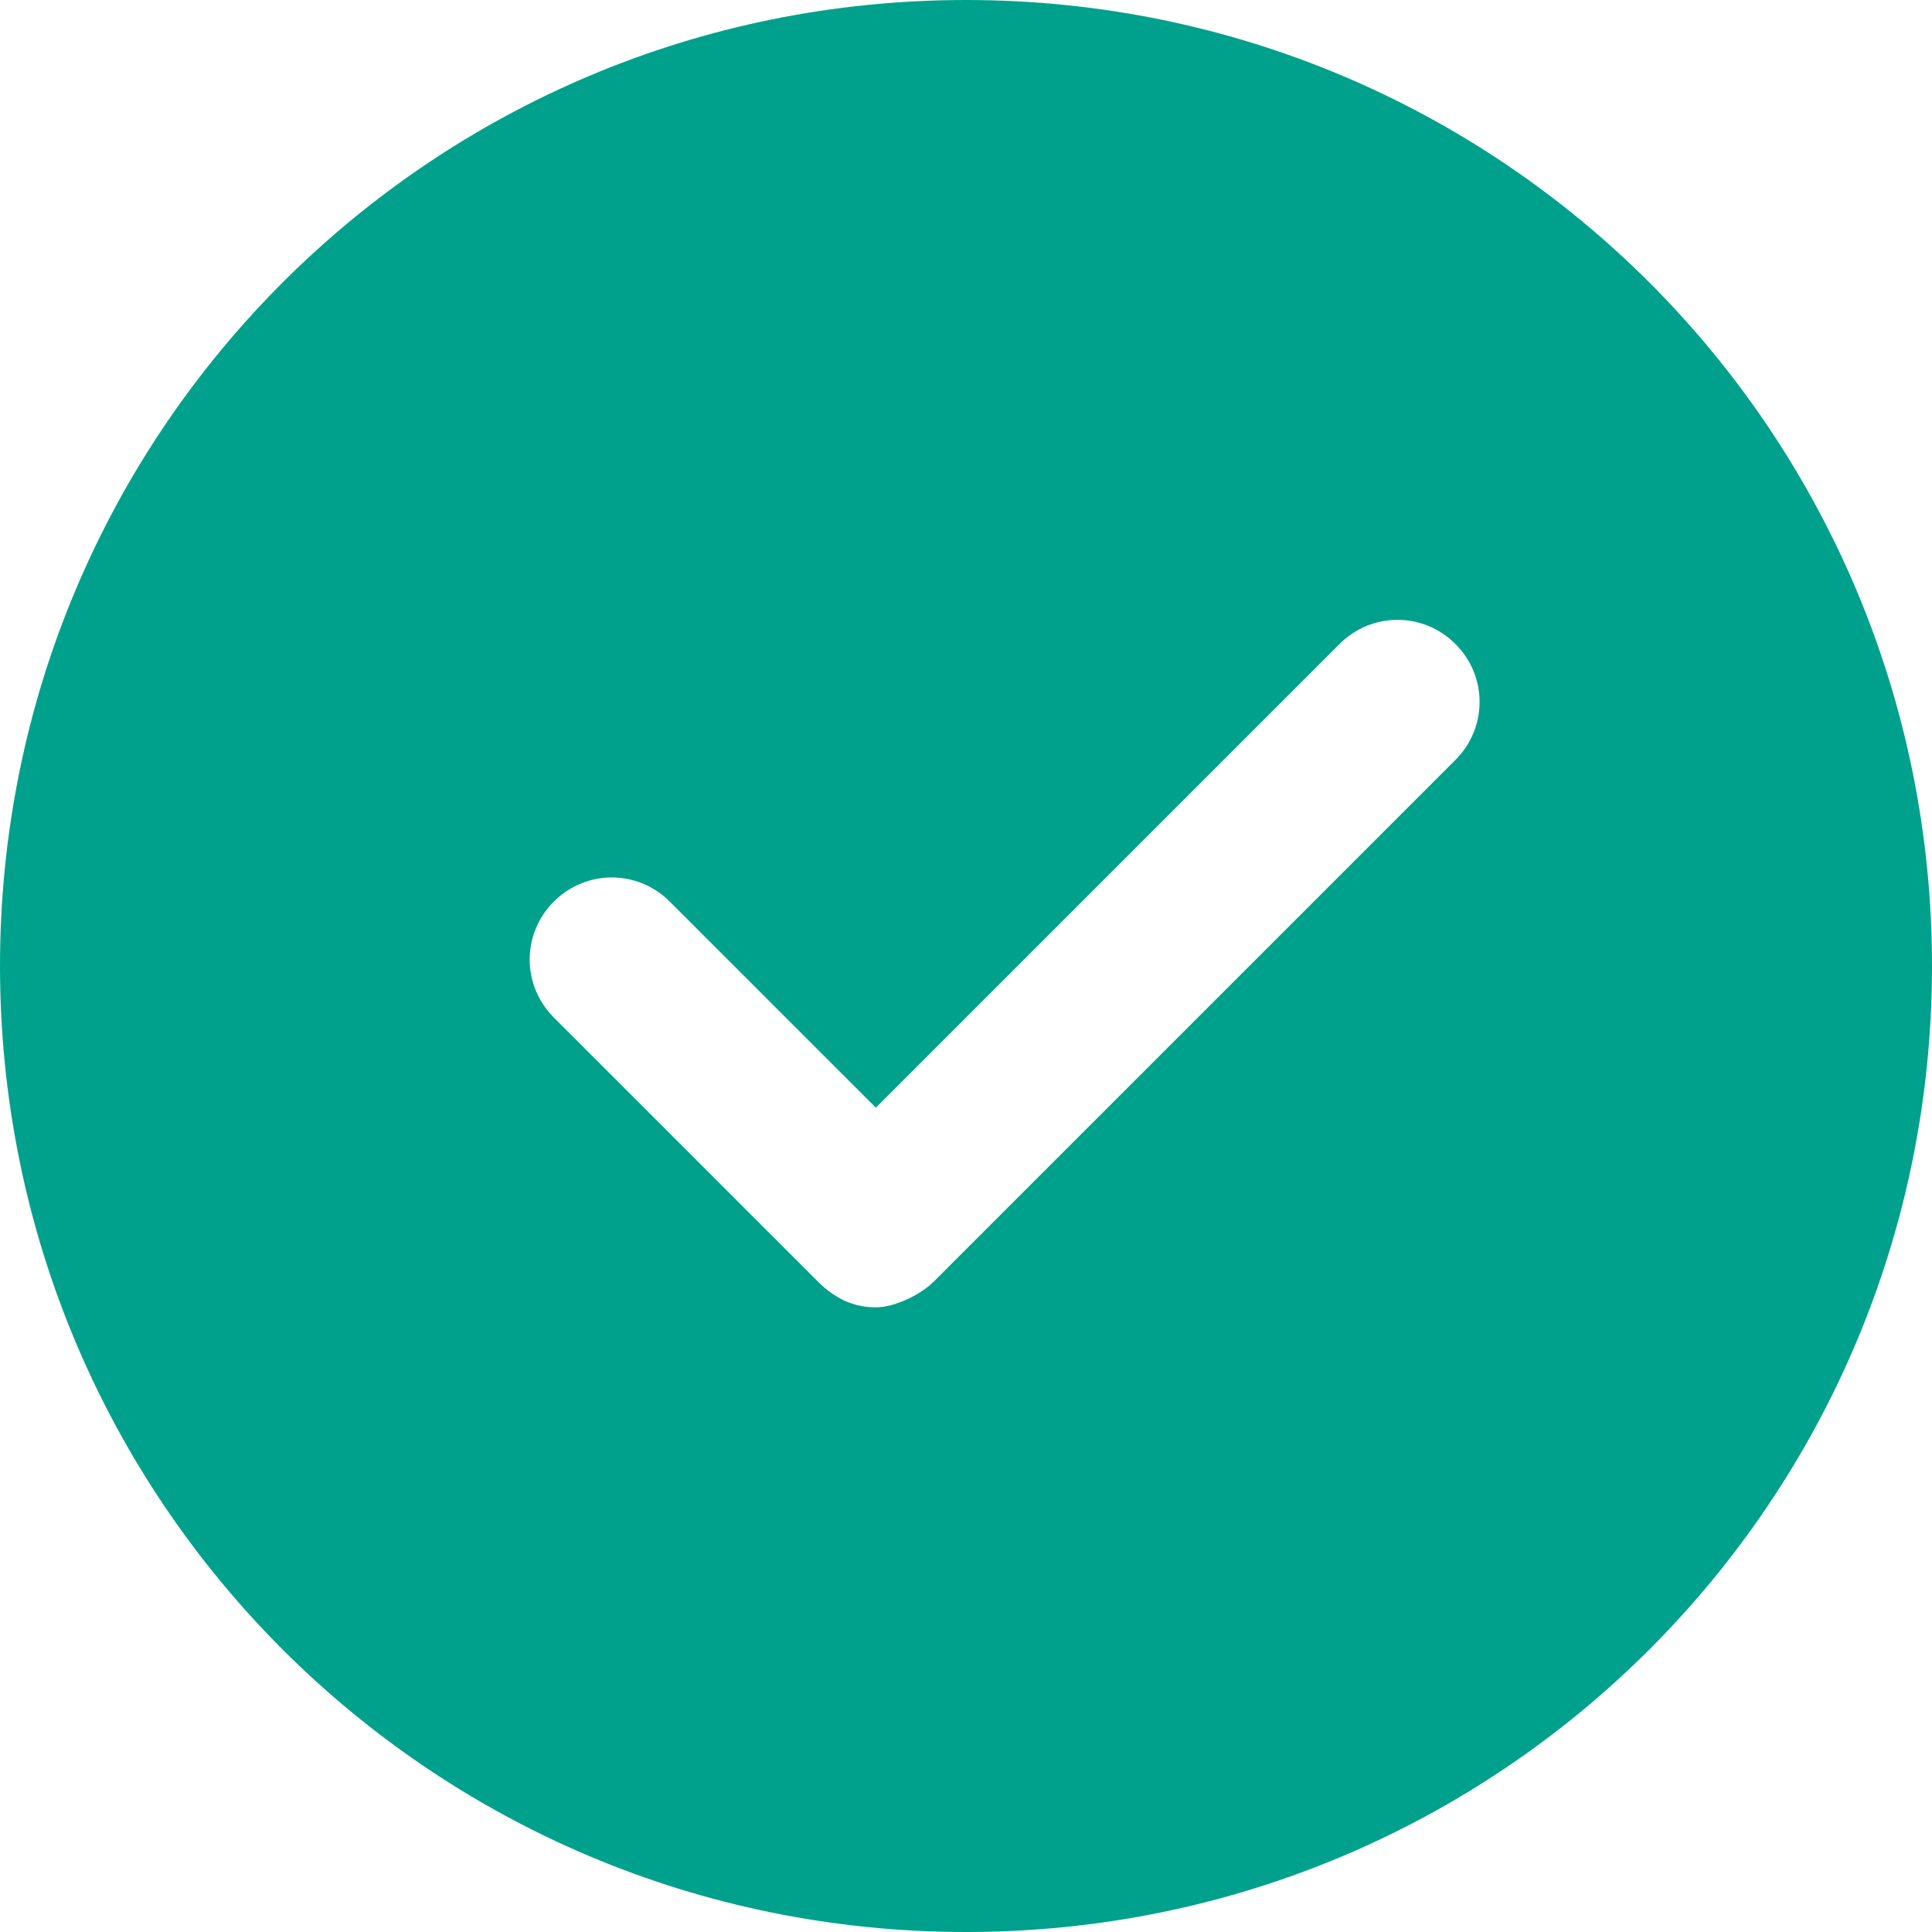
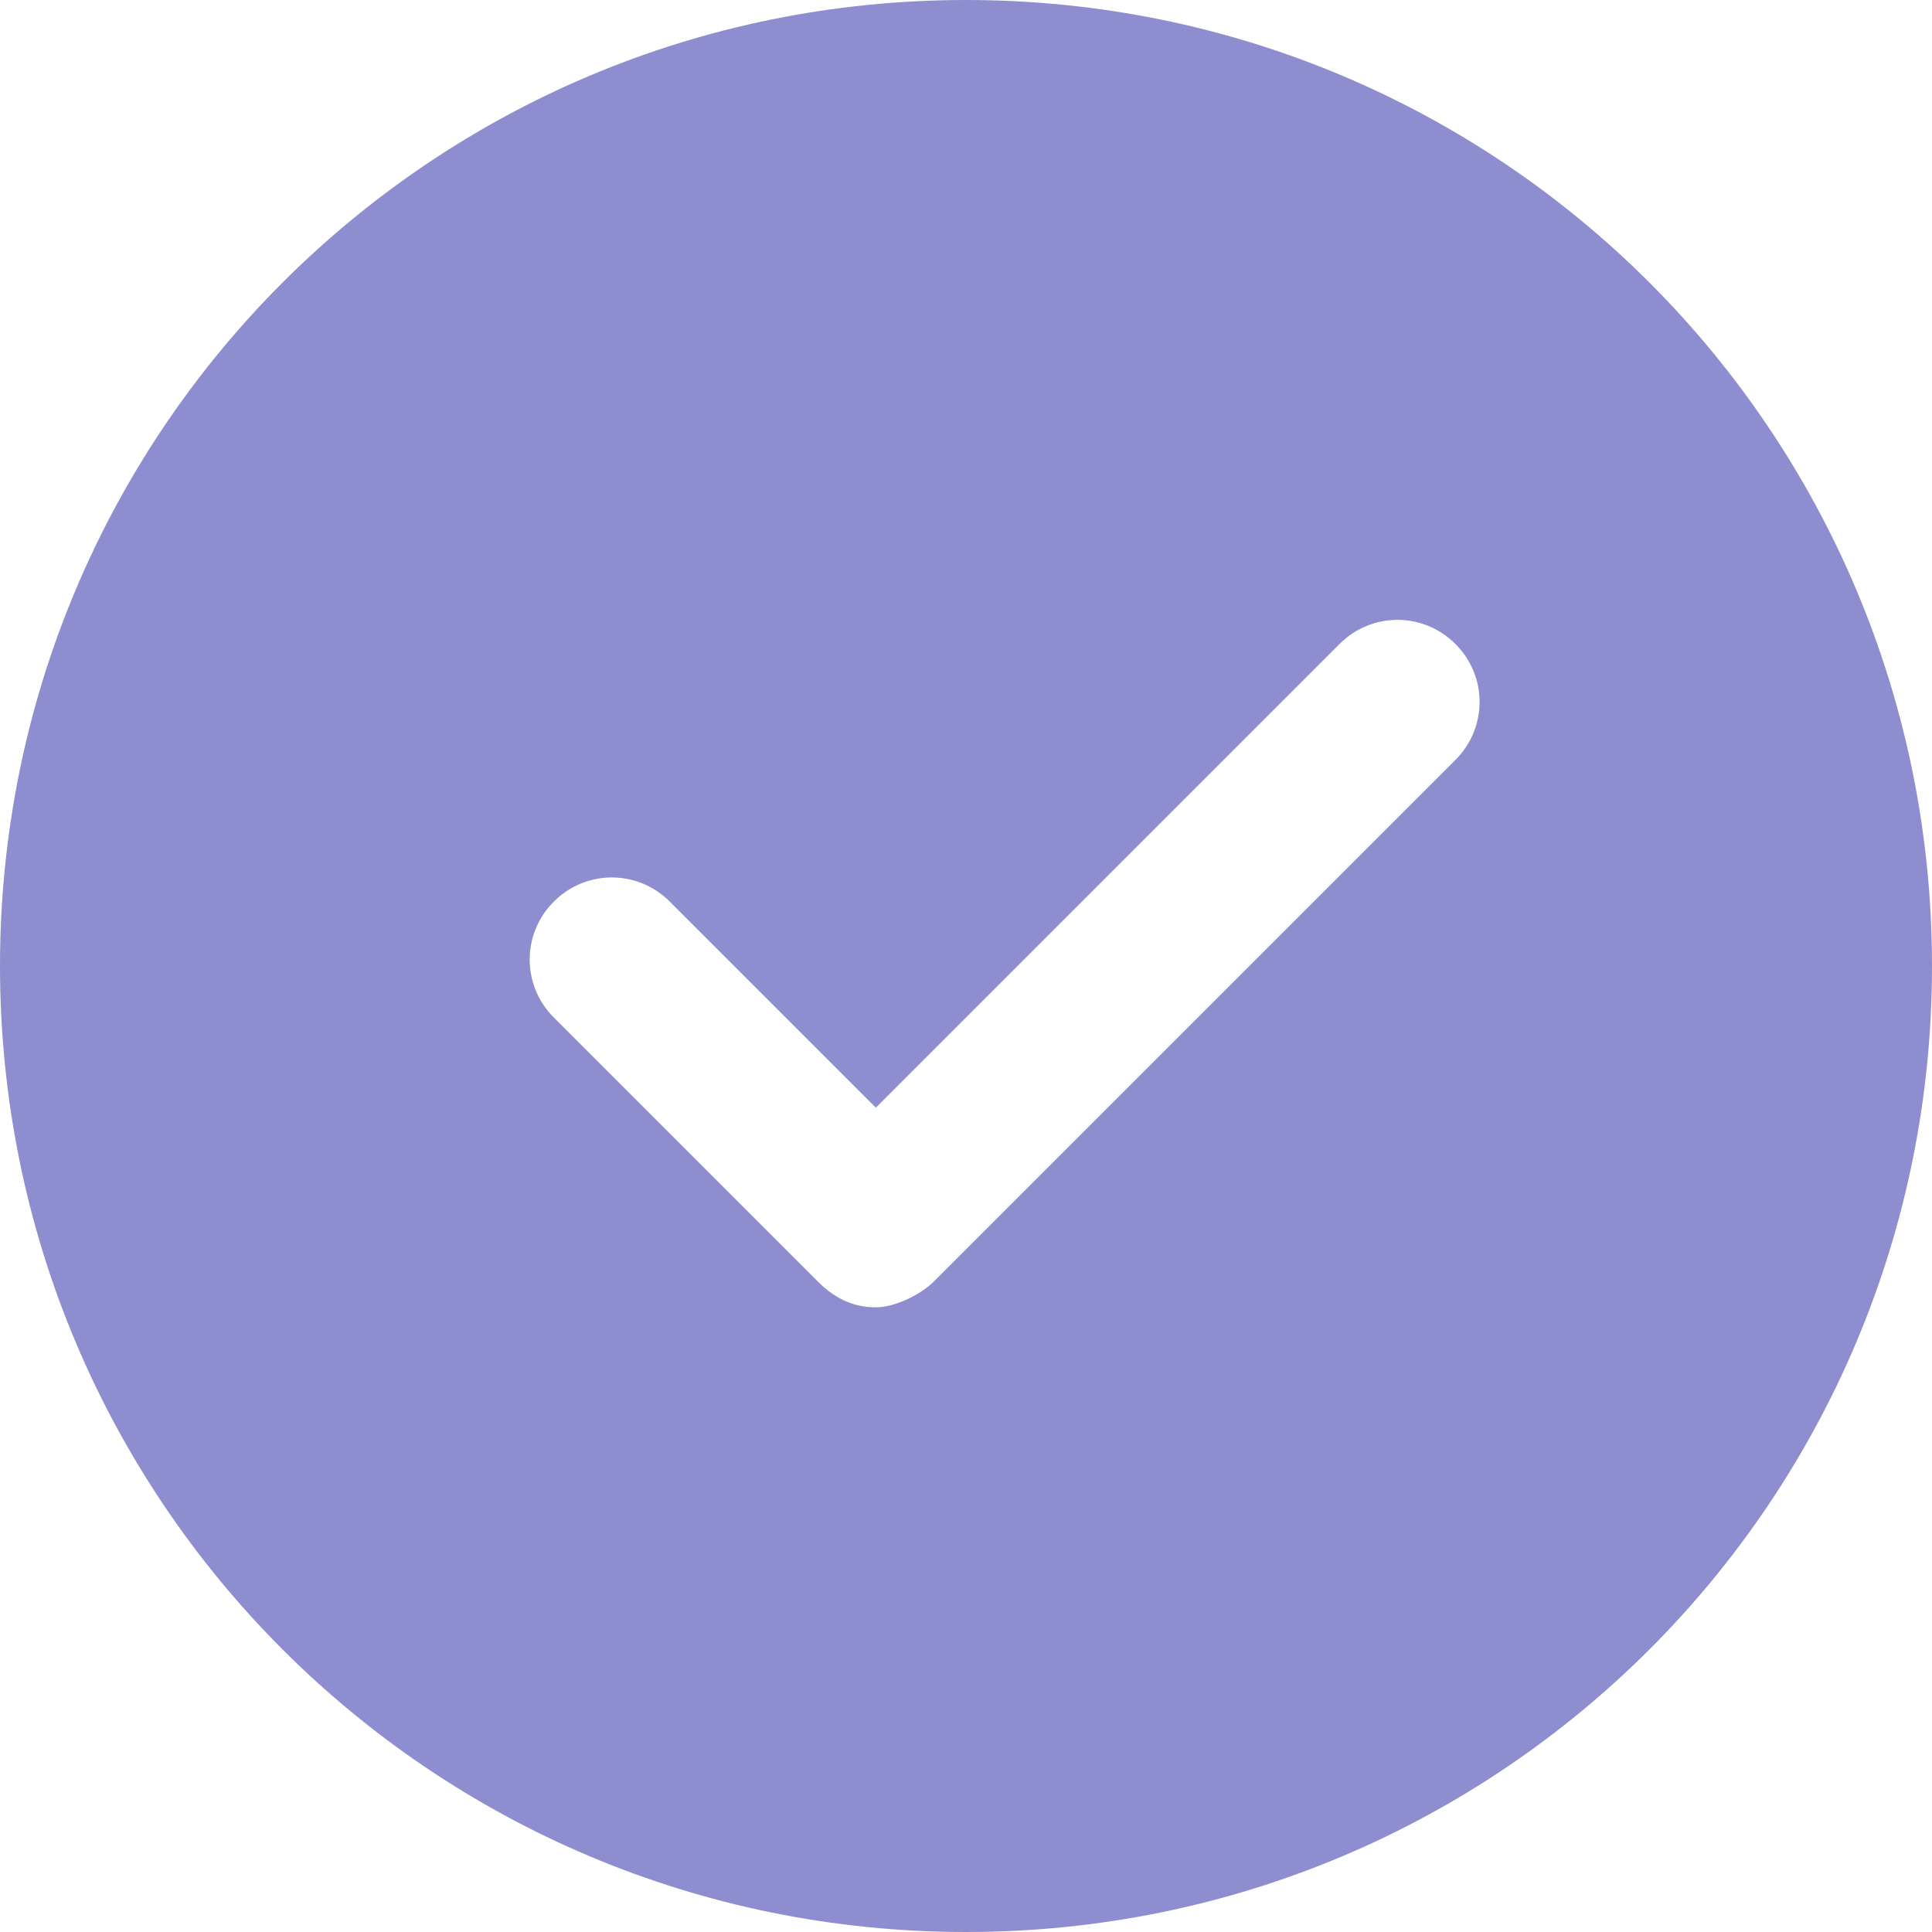
- <svg xmlns="http://www.w3.org/2000/svg" fill="#00A18C" width="30" height="30">
+ <svg xmlns="http://www.w3.org/2000/svg" fill="#8E8DCF" width="30" height="30">
  <path d="M15 0C6.7 0 0 6.7 0 15s6.7 15 15 15 15-6.7 15-15S23.3 0 15 0zm7.6 11.8l-8.1 8.1c-.2.2-.6.4-.9.4s-.6-.1-.9-.4l-4.1-4.1c-.5-.5-.5-1.3 0-1.8s1.3-.5 1.8 0l3.2 3.2 7.2-7.2c.5-.5 1.3-.5 1.8 0s.5 1.3 0 1.8z" />
</svg>
